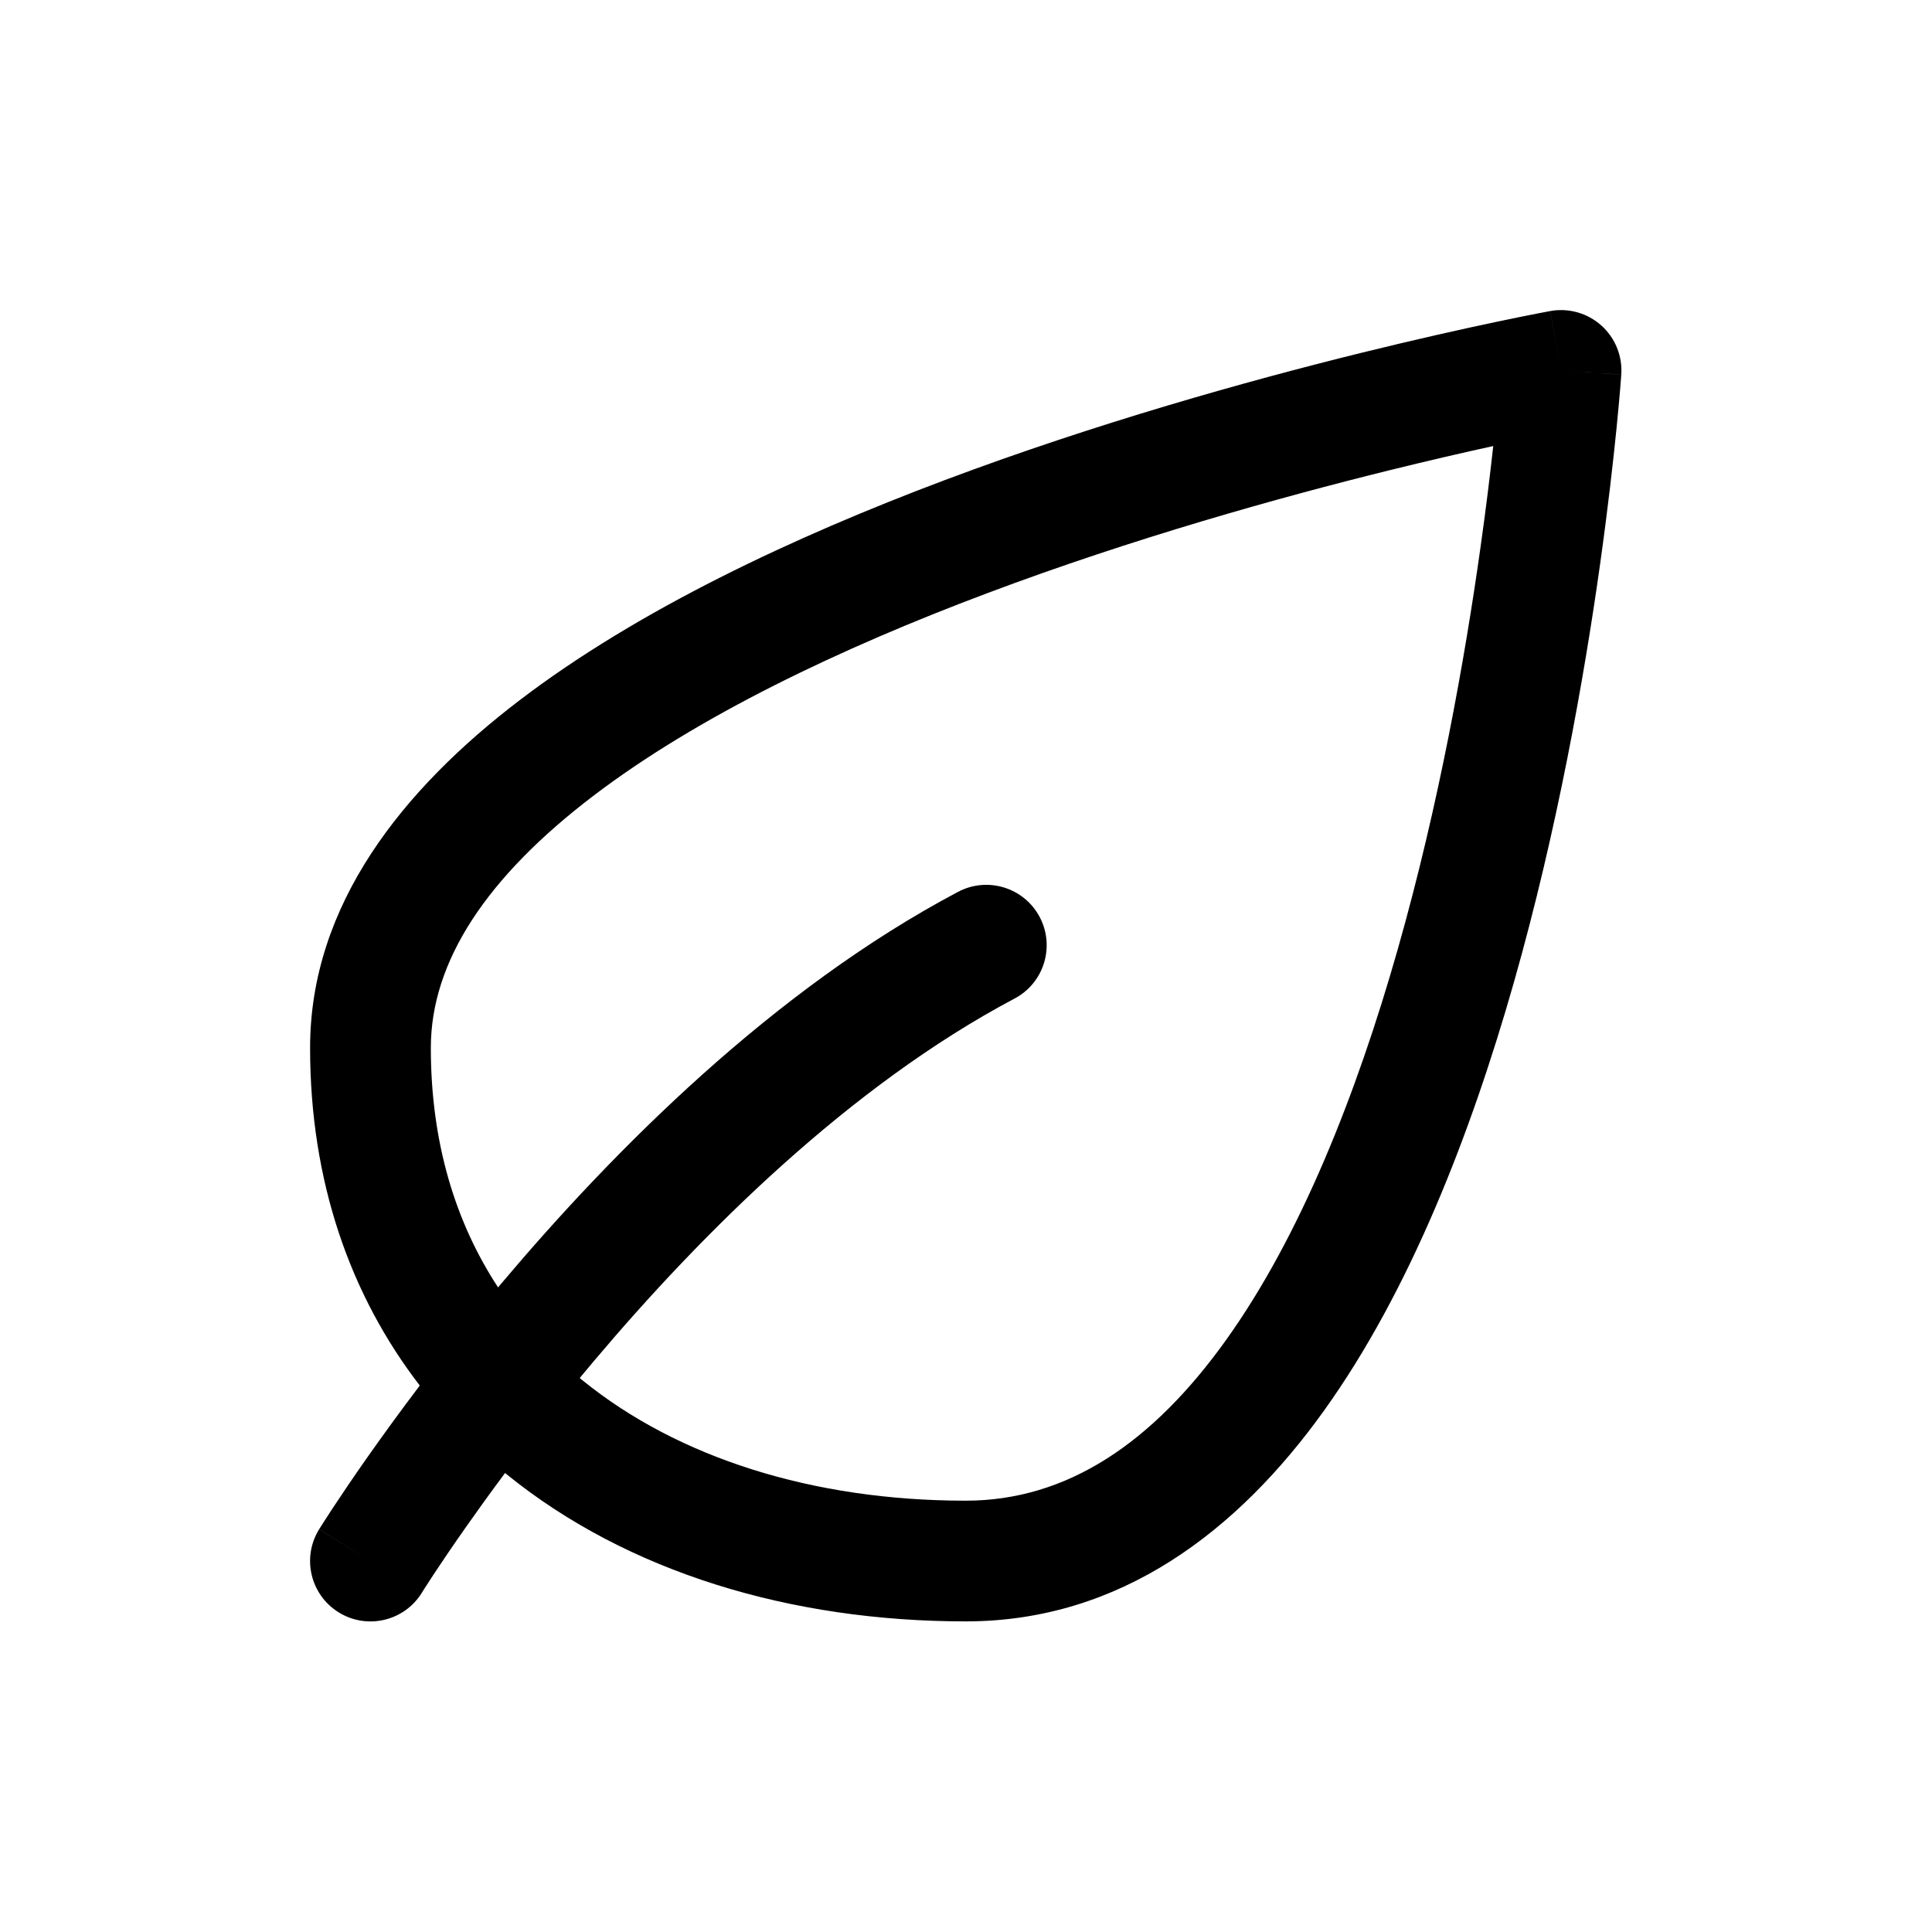
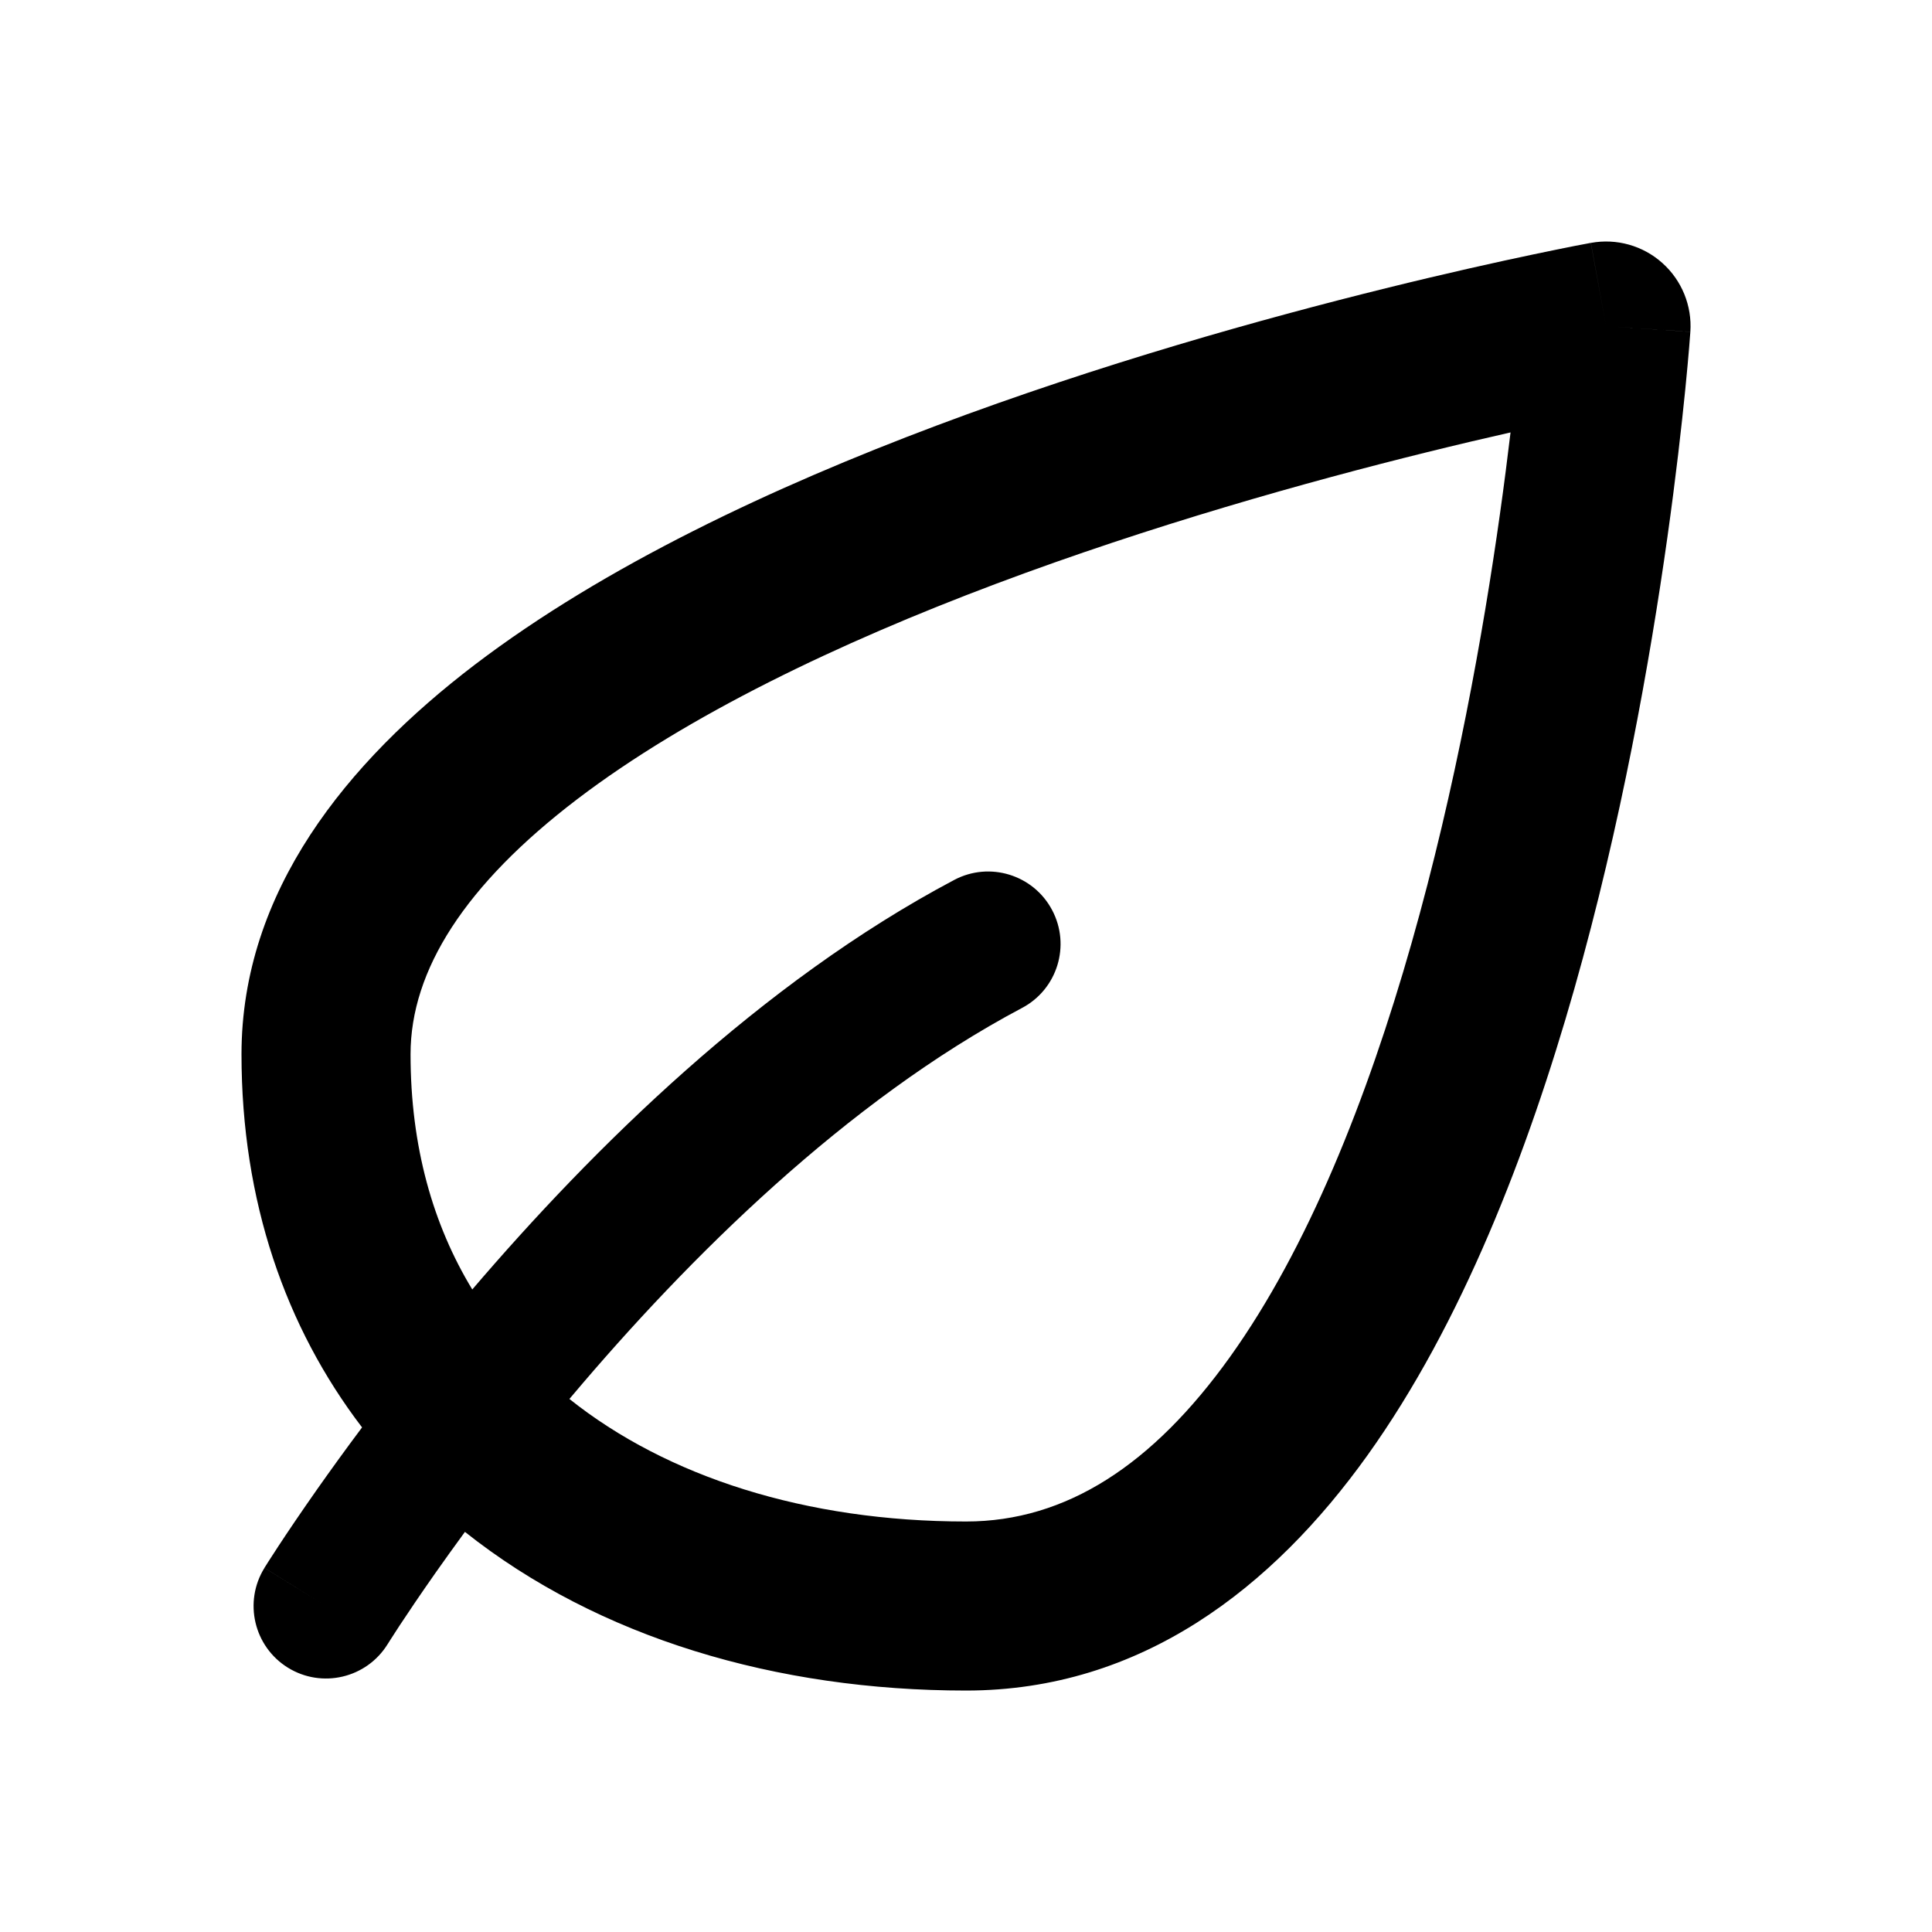
<svg xmlns="http://www.w3.org/2000/svg" width="40" height="40" viewBox="0 0 40 40" fill="none">
-   <path fill-rule="evenodd" clip-rule="evenodd" d="M32.32 7.67L33.567 7.756C33.593 7.371 33.441 6.995 33.153 6.738C32.865 6.481 32.475 6.371 32.095 6.44L32.32 7.67ZM10.457 30.497C10.47 30.508 10.483 30.518 10.496 30.529C12.995 32.552 16.373 33.569 19.995 33.569C23.208 33.569 25.638 31.685 27.42 29.195C29.195 26.714 30.451 23.474 31.344 20.337C32.241 17.182 32.796 14.04 33.126 11.696C33.291 10.521 33.401 9.541 33.47 8.853C33.504 8.509 33.528 8.237 33.544 8.051C33.551 7.957 33.557 7.885 33.561 7.835L33.565 7.778L33.566 7.763L33.567 7.758L33.567 7.757C33.567 7.756 33.567 7.756 32.32 7.67C32.095 6.44 32.095 6.44 32.094 6.44L32.093 6.441L32.089 6.441L32.074 6.444L32.017 6.455C31.968 6.464 31.896 6.478 31.803 6.496C31.617 6.532 31.346 6.587 31.003 6.659C30.317 6.803 29.34 7.02 28.168 7.309C25.829 7.887 22.697 8.761 19.555 9.942C16.428 11.118 13.216 12.624 10.764 14.493C8.337 16.342 6.42 18.732 6.42 21.695C6.42 24.46 7.252 26.818 8.691 28.686C8.278 29.231 7.921 29.725 7.624 30.146C7.3 30.606 7.049 30.981 6.877 31.242C6.791 31.373 6.725 31.476 6.68 31.547C6.657 31.582 6.64 31.61 6.628 31.629L6.613 31.652L6.609 31.658L6.608 31.66L6.608 31.661C6.607 31.661 6.607 31.662 7.604 32.278L6.607 31.662C6.244 32.248 6.425 33.019 7.012 33.382C7.599 33.746 8.369 33.565 8.733 32.978L8.733 32.977L8.733 32.977L8.735 32.974L8.745 32.958C8.754 32.944 8.769 32.921 8.788 32.89C8.828 32.828 8.887 32.735 8.966 32.615C9.125 32.373 9.362 32.021 9.669 31.585C9.895 31.263 10.159 30.897 10.457 30.497ZM12.002 28.531C12.024 28.549 12.047 28.567 12.069 28.585C14.032 30.175 16.817 31.07 19.995 31.07C22.094 31.07 23.861 29.873 25.386 27.741C26.918 25.6 28.079 22.677 28.939 19.653C29.795 16.645 30.33 13.624 30.65 11.347C30.765 10.534 30.852 9.818 30.916 9.235C30.326 9.364 29.598 9.531 28.768 9.736C26.486 10.3 23.455 11.147 20.435 12.283C17.4 13.423 14.449 14.828 12.279 16.481C10.084 18.154 8.92 19.897 8.92 21.695C8.92 23.653 9.428 25.307 10.312 26.654C10.335 26.627 10.357 26.6 10.38 26.573C12.703 23.818 16.013 20.488 19.835 18.465C20.445 18.142 21.202 18.375 21.525 18.985C21.848 19.595 21.615 20.352 21.005 20.674C17.602 22.476 14.537 25.521 12.291 28.185C12.193 28.301 12.097 28.416 12.002 28.531Z" fill="black" />
+   <path fill-rule="evenodd" clip-rule="evenodd" d="M33.251 6.75L34.997 6.87C35.034 6.331 34.82 5.805 34.417 5.445C34.015 5.085 33.468 4.931 32.937 5.029L33.251 6.75ZM9.626 31.716C12.39 33.912 16.079 35.001 20.001 35.001C23.636 35.001 26.356 32.864 28.313 30.129C30.261 27.406 31.628 23.871 32.593 20.479C33.564 17.064 34.163 13.666 34.52 11.135C34.699 9.866 34.817 8.807 34.892 8.062C34.929 7.69 34.955 7.396 34.972 7.193C34.98 7.091 34.986 7.013 34.99 6.959L34.995 6.896L34.996 6.878L34.997 6.873L34.997 6.871C34.997 6.871 34.997 6.87 33.251 6.75C32.937 5.029 32.936 5.029 32.936 5.029L32.934 5.029L32.929 5.03L32.912 5.033L32.85 5.045C32.796 5.055 32.718 5.07 32.617 5.089C32.416 5.129 32.123 5.188 31.752 5.266C31.011 5.422 29.955 5.655 28.691 5.968C26.166 6.592 22.783 7.536 19.385 8.813C16.008 10.082 12.512 11.719 9.83 13.762C7.184 15.779 5 18.454 5 21.828C5 24.872 5.913 27.48 7.496 29.553C7.145 30.021 6.837 30.45 6.573 30.824C6.224 31.321 5.952 31.725 5.767 32.007C5.674 32.149 5.602 32.26 5.553 32.337C5.529 32.375 5.51 32.405 5.497 32.426L5.481 32.451L5.477 32.458L5.475 32.46L5.475 32.461C5.475 32.461 5.475 32.462 6.676 33.206L5.475 32.462C5.039 33.166 5.256 34.09 5.96 34.527C6.665 34.963 7.589 34.745 8.025 34.041L8.025 34.041L8.025 34.041L8.027 34.038L8.038 34.021C8.047 34.005 8.063 33.981 8.084 33.948C8.126 33.883 8.189 33.783 8.274 33.654C8.444 33.396 8.697 33.019 9.026 32.551C9.205 32.297 9.405 32.018 9.626 31.716ZM11.789 28.964C13.81 30.576 16.685 31.501 20.001 31.501C22.076 31.501 23.868 30.326 25.467 28.092C27.074 25.846 28.306 22.756 29.226 19.522C30.139 16.312 30.711 13.084 31.054 10.647C31.142 10.024 31.214 9.455 31.274 8.953C30.759 9.069 30.173 9.207 29.53 9.366C27.086 9.97 23.844 10.876 20.616 12.089C17.368 13.31 14.238 14.804 11.951 16.546C9.629 18.316 8.5 20.085 8.5 21.828C8.5 23.738 8.965 25.359 9.778 26.697C12.267 23.785 15.748 20.34 19.756 18.218C20.488 17.83 21.396 18.11 21.783 18.842C22.171 19.574 21.892 20.482 21.159 20.869C17.527 22.793 14.247 26.049 11.838 28.906C11.821 28.926 11.805 28.945 11.789 28.964Z" fill="black" />
</svg>
